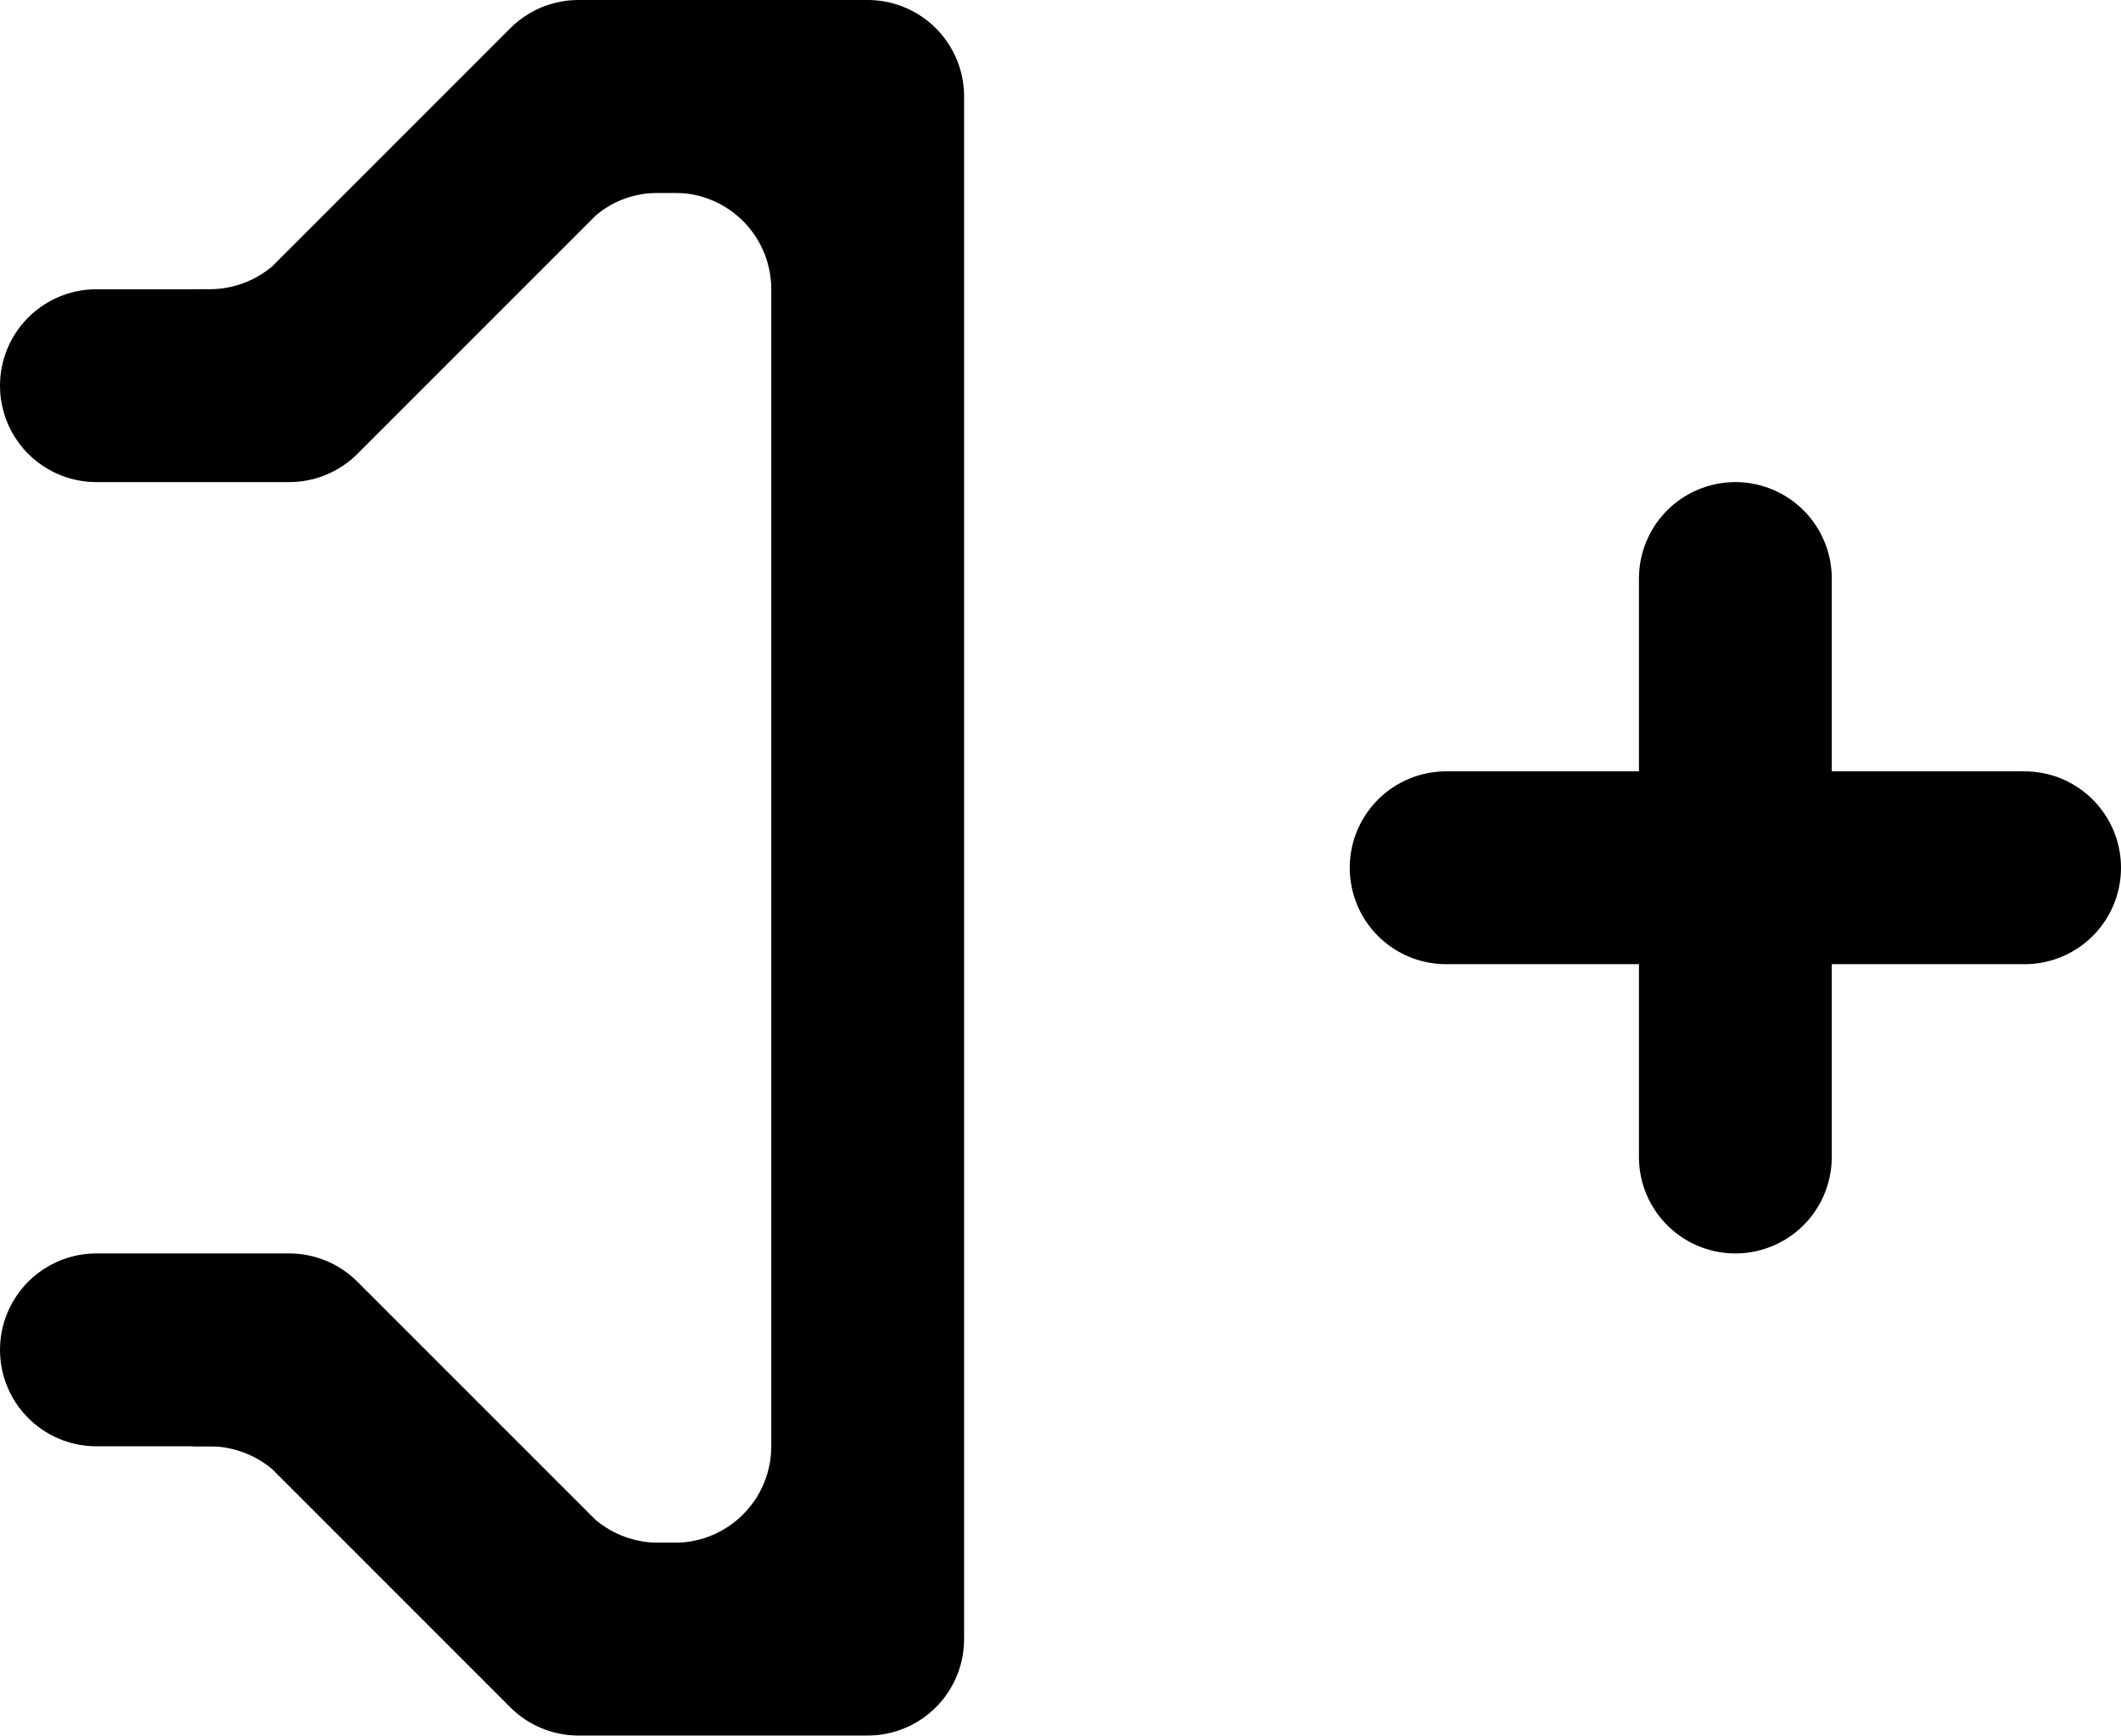
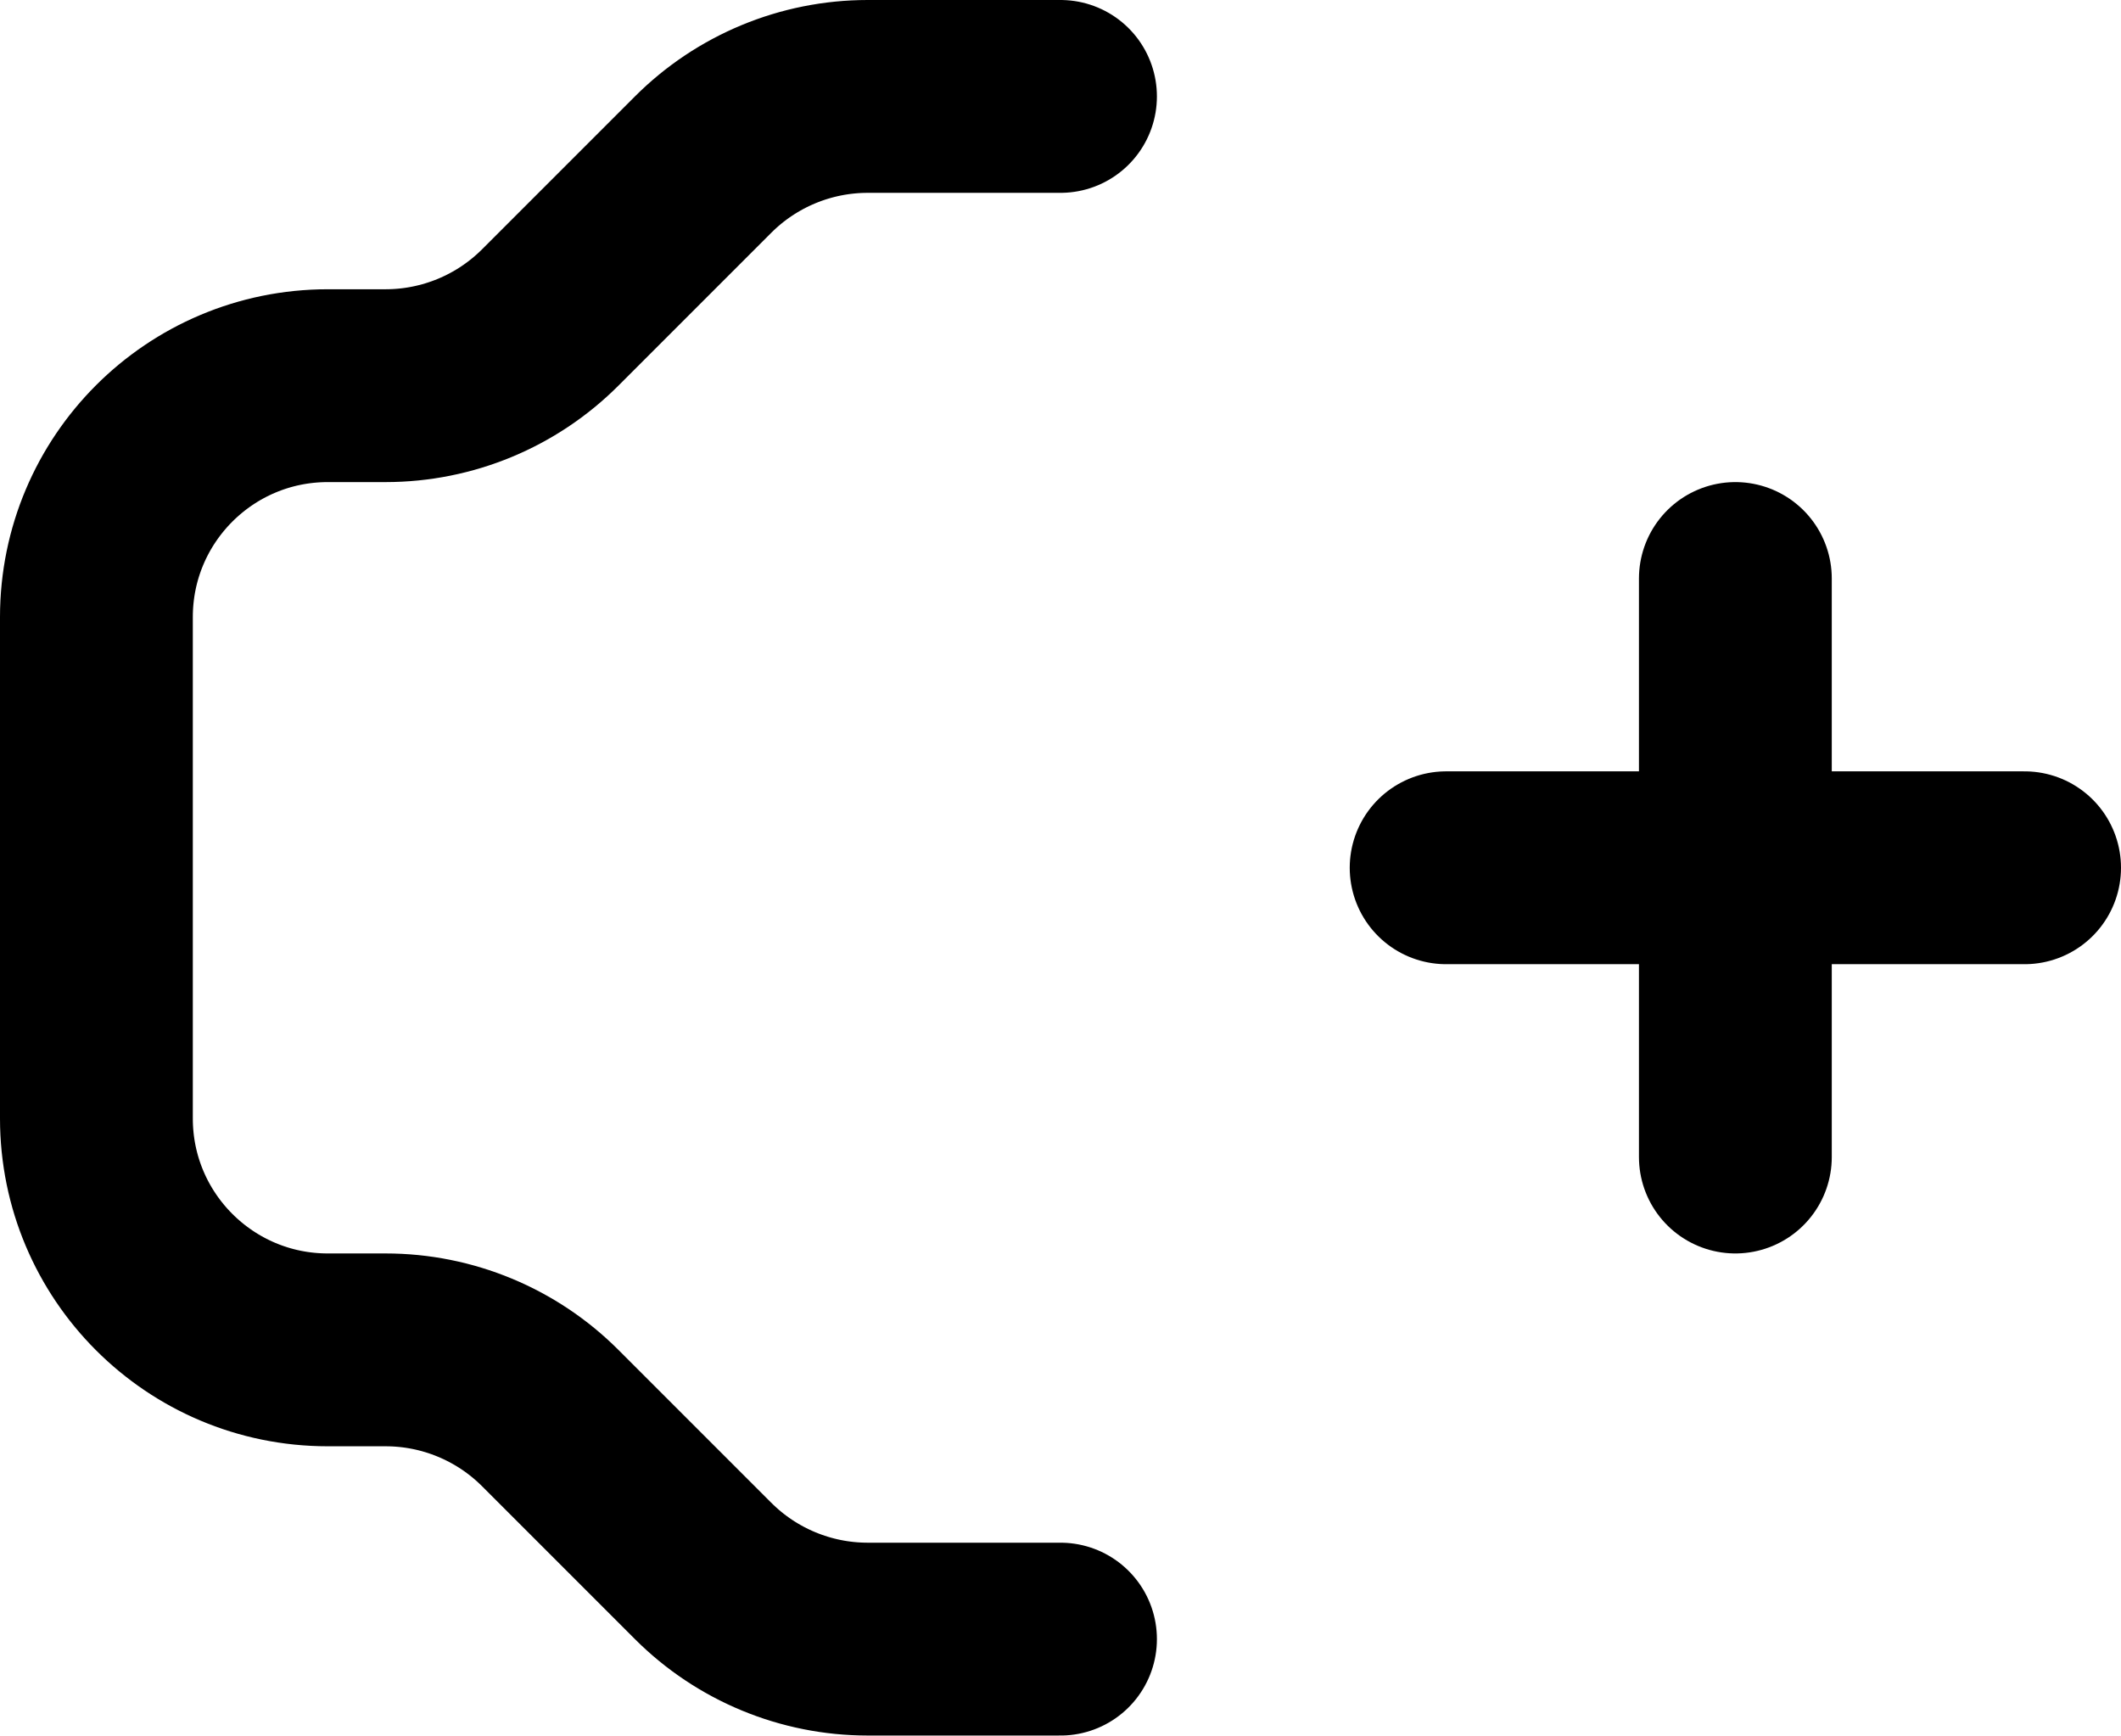
<svg xmlns="http://www.w3.org/2000/svg" width="5.5" height="4.5" viewBox="0 0 5.5 4.5" version="1.1" id="svg1">
-   <defs id="defs1" />
+   <defs id="defs1">
+     </defs>
  <g id="layer1">
-     <path style="fill:none;stroke:#000000;stroke-width:0.5;stroke-linecap:round;stroke-linejoin:round;paint-order:fill markers stroke" d="m 0.25,3.5 h 0.5 L 1.5,4.25 h 0.75 v -4 H 1.5 L 0.75,1 h -0.5" id="path1" />
    <path style="fill:none;stroke:#000000;stroke-width:0.5;stroke-linecap:round;stroke-linejoin:round;paint-order:fill markers stroke" d="M 5.25,2.25 H 3.75" id="path2" />
    <path style="fill:none;stroke:#000000;stroke-width:0.5;stroke-linecap:round;stroke-linejoin:round;paint-order:fill markers stroke" d="M 4.5,3 V 1.5" id="path2-3" />
-     <path id="rect1-1-3-6-0-9" style="fill:#000000;fill-opacity:1;stroke-width:0.5;stroke-linecap:round;stroke-linejoin:round;paint-order:fill markers stroke" d="M 1.75,4.25 1.75,4 a 0.25,0.25 0 0 0 0.25,-0.25 h 0.25 V 4 l 1e-7,0.25 h -0.25 z" />
-     <path id="rect1-1-3-6-0-9-0" style="fill:#000000;fill-opacity:1;stroke-width:0.5;stroke-linecap:round;stroke-linejoin:round;paint-order:fill markers stroke" d="M 2.25,0.75 2,0.75 A 0.25,0.25 0 0 0 1.75,0.5 V 0.25 H 2 l 0.25,-1e-7 v 0.25 z" />
-     <path id="path4" style="baseline-shift:baseline;display:inline;overflow:visible;vector-effect:none;fill:#000000;fill-opacity:1;stroke-linecap:round;paint-order:fill markers stroke;enable-background:accumulate;stop-color:#000000" d="m 0.703,0.693 c -0.044,0.036 -0.099,0.056 -0.156,0.057 h -0.047 v 0.25 h 0.25 V 0.75 Z" />
-     <path id="path4-8" style="baseline-shift:baseline;display:inline;overflow:visible;vector-effect:none;fill:#000000;fill-opacity:1;stroke-linecap:round;paint-order:fill markers stroke;enable-background:accumulate;stop-color:#000000" d="m 0.703,3.807 c -0.044,-0.036 -0.099,-0.056 -0.156,-0.057 h -0.047 v -0.25 h 0.25 v 0.25 z" />
-     <path id="path4-8-9" style="baseline-shift:baseline;display:inline;overflow:visible;vector-effect:none;fill:#000000;fill-opacity:1;stroke-linecap:round;paint-order:fill markers stroke;enable-background:accumulate;stop-color:#000000" d="M 1.547,0.557 C 1.591,0.52 1.646,0.501 1.703,0.5 H 1.75 V 0.25 H 1.5 V 0.5 Z" />
-     <path id="path4-8-9-0" style="baseline-shift:baseline;display:inline;overflow:visible;vector-effect:none;fill:#000000;fill-opacity:1;stroke-linecap:round;paint-order:fill markers stroke;enable-background:accumulate;stop-color:#000000" d="m 1.547,3.943 c 0.044,0.036 0.099,0.056 0.156,0.057 h 0.047 v 0.25 h -0.25 V 4 Z" />
+     <path style="fill:none;stroke:#000000;stroke-width:0.5;stroke-linecap:round;stroke-linejoin:round;paint-order:fill markers stroke" d="M 2.75,0.25 H 2.25 A 0.604,0.604 157.5 0 0 1.823,0.427 L 1.427,0.823 A 0.604,0.604 157.5 0 1 1,1 H 0.85 a 0.6,0.6 135 0 0 -0.6,0.6 v 1.3 a 0.6,0.6 45 0 0 0.6,0.6 H 1 A 0.604,0.604 22.5 0 1 1.427,3.677 L 1.823,4.073 A 0.604,0.604 22.5 0 0 2.25,4.25 h 0.5" id="path1" />
  </g>
</svg>
